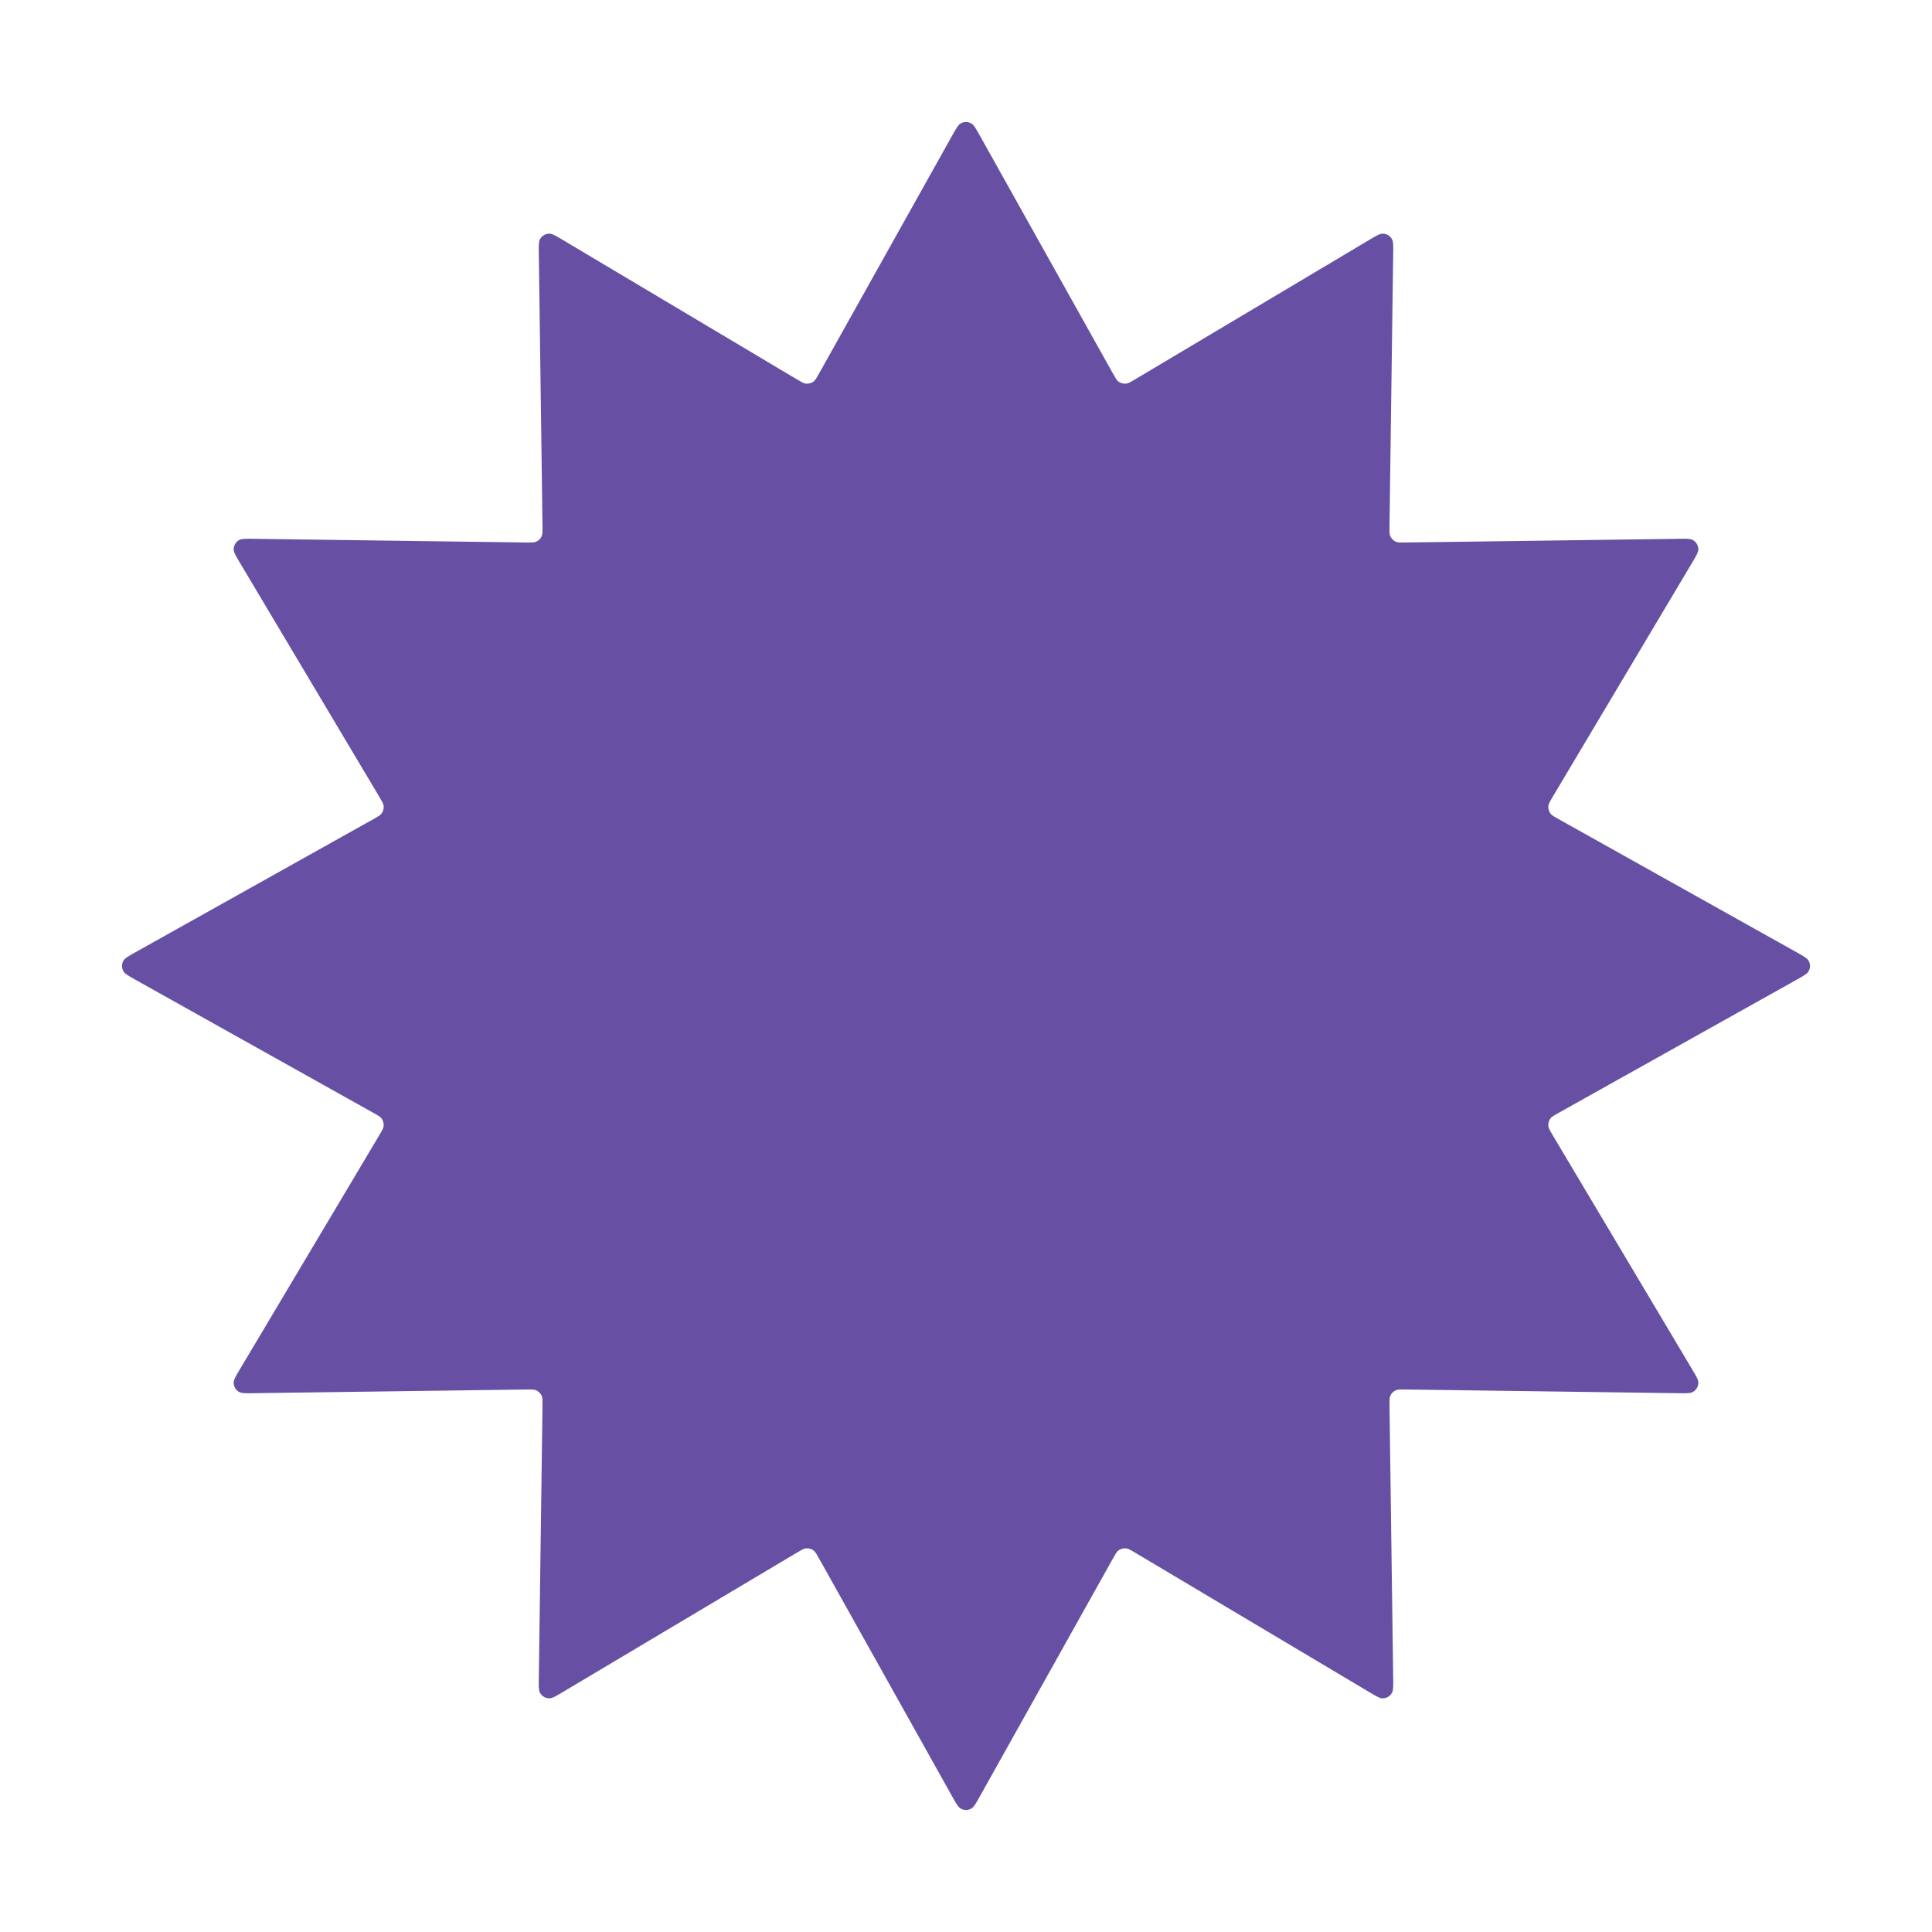
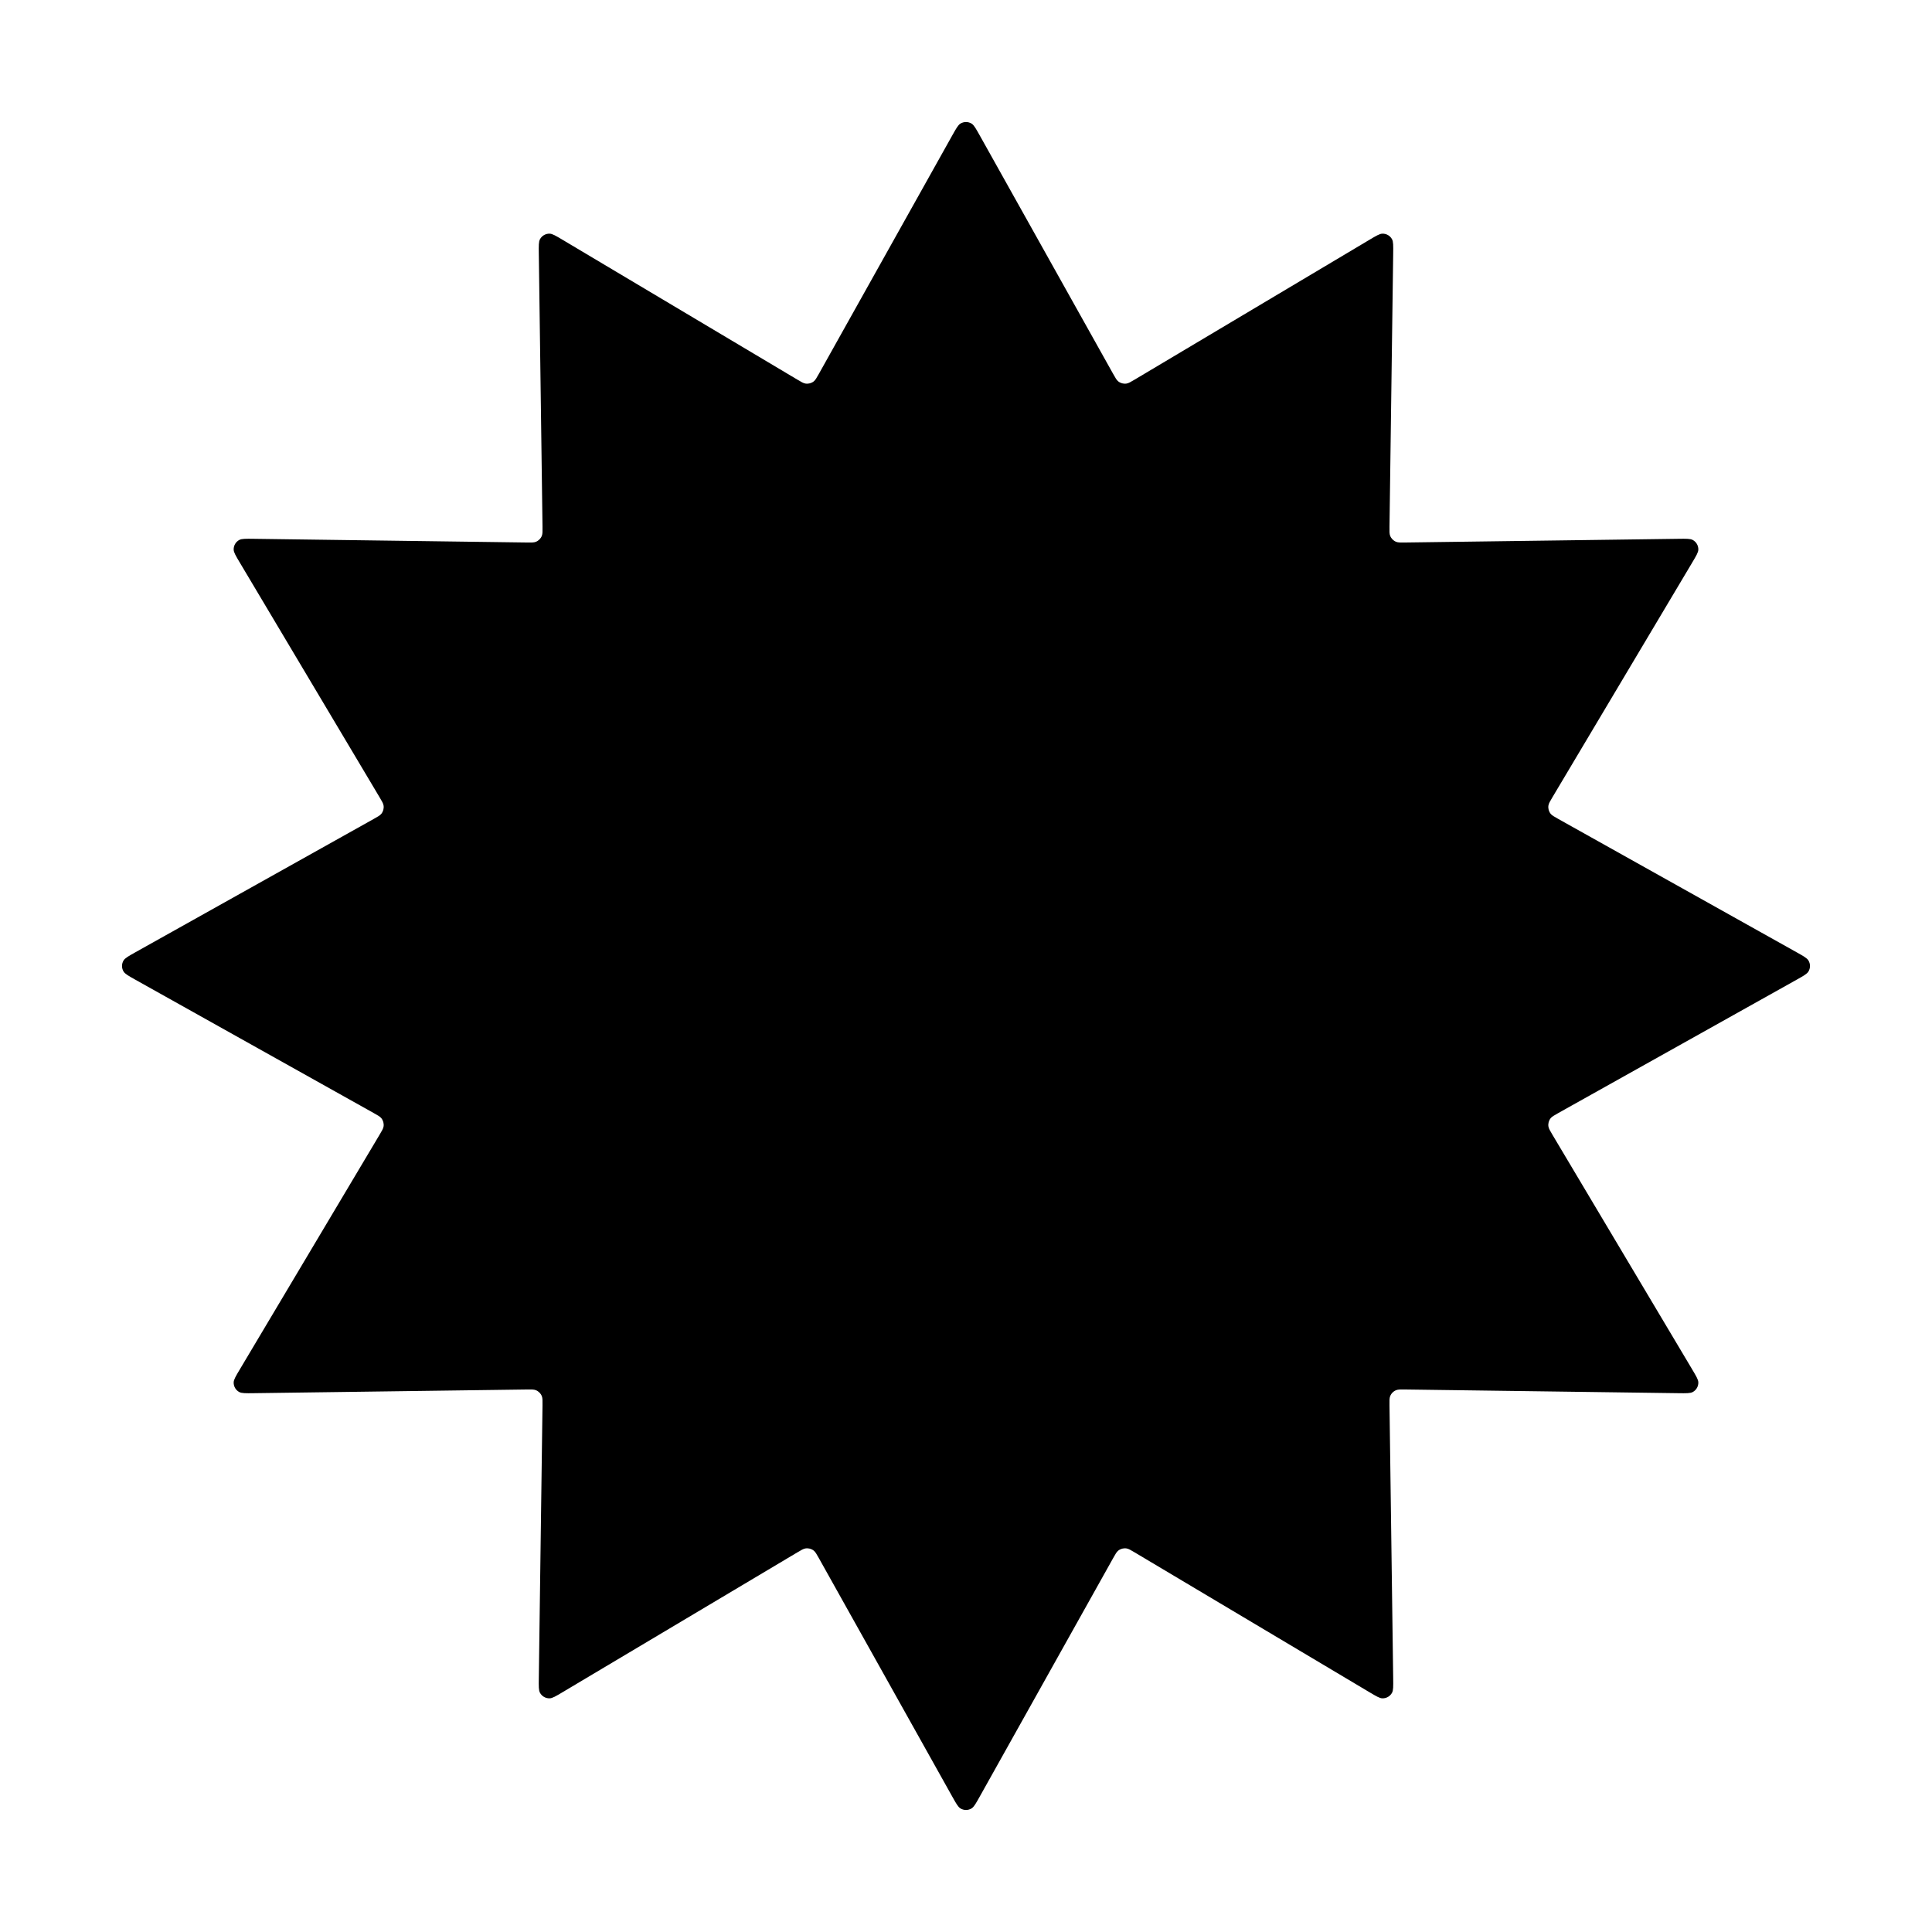
<svg xmlns="http://www.w3.org/2000/svg" width="380" height="380" viewBox="0 0 380 380" fill="none">
-   <path d="M187.293 26.642C188.056 25.279 188.437 24.597 188.902 24.311C189.575 23.896 190.425 23.896 191.098 24.311C191.563 24.597 191.944 25.279 192.707 26.642L218.917 73.493C219.386 74.331 219.62 74.75 219.937 75.005C220.396 75.374 220.989 75.533 221.571 75.442C221.973 75.38 222.386 75.135 223.211 74.643L269.335 47.174C270.677 46.375 271.348 45.975 271.893 45.96C272.684 45.938 273.42 46.362 273.796 47.058C274.055 47.538 274.045 48.319 274.023 49.881L273.296 103.56C273.283 104.52 273.277 105 273.424 105.38C273.637 105.929 274.071 106.363 274.62 106.576C275 106.723 275.48 106.717 276.44 106.704L330.119 105.977C331.681 105.955 332.462 105.945 332.942 106.204C333.638 106.58 334.062 107.316 334.04 108.107C334.025 108.652 333.625 109.323 332.826 110.665L305.357 156.789C304.865 157.614 304.62 158.027 304.557 158.429C304.467 159.011 304.626 159.604 304.995 160.063C305.25 160.38 305.669 160.614 306.508 161.083L353.358 187.293C354.722 188.056 355.403 188.437 355.689 188.902C356.104 189.575 356.104 190.425 355.689 191.098C355.403 191.563 354.722 191.944 353.358 192.707L306.508 218.917C305.669 219.386 305.25 219.62 304.995 219.937C304.626 220.396 304.467 220.989 304.557 221.571C304.62 221.973 304.865 222.386 305.357 223.211L332.826 269.335C333.625 270.677 334.025 271.348 334.04 271.893C334.062 272.684 333.638 273.42 332.942 273.796C332.462 274.055 331.681 274.045 330.119 274.023L276.44 273.296C275.48 273.283 275 273.277 274.62 273.424C274.071 273.637 273.637 274.071 273.424 274.62C273.277 275 273.283 275.48 273.296 276.44L274.023 330.119C274.045 331.681 274.055 332.462 273.796 332.942C273.42 333.638 272.684 334.062 271.893 334.04C271.348 334.025 270.677 333.625 269.335 332.826L223.211 305.357C222.386 304.865 221.973 304.62 221.571 304.557C220.989 304.467 220.396 304.626 219.937 304.995C219.62 305.25 219.386 305.669 218.917 306.508L192.707 353.358C191.944 354.722 191.563 355.403 191.098 355.689C190.425 356.104 189.575 356.104 188.902 355.689C188.437 355.403 188.056 354.722 187.293 353.358L161.083 306.508C160.614 305.669 160.38 305.25 160.063 304.995C159.604 304.626 159.011 304.467 158.429 304.557C158.027 304.62 157.614 304.865 156.789 305.357L110.665 332.826C109.323 333.625 108.652 334.025 108.107 334.04C107.316 334.062 106.58 333.638 106.204 332.942C105.945 332.462 105.955 331.681 105.977 330.119L106.704 276.44C106.717 275.48 106.723 275 106.576 274.62C106.363 274.071 105.929 273.637 105.38 273.424C105 273.277 104.52 273.283 103.56 273.296L49.881 274.023C48.319 274.045 47.538 274.055 47.058 273.796C46.362 273.42 45.938 272.684 45.96 271.893C45.975 271.348 46.375 270.677 47.174 269.335L74.643 223.211C75.135 222.386 75.38 221.973 75.442 221.571C75.533 220.989 75.374 220.396 75.005 219.937C74.75 219.62 74.331 219.386 73.493 218.917L26.642 192.707C25.279 191.944 24.597 191.563 24.311 191.098C23.896 190.425 23.896 189.575 24.311 188.902C24.597 188.437 25.279 188.056 26.642 187.293L73.493 161.083C74.331 160.614 74.75 160.38 75.005 160.063C75.374 159.604 75.533 159.011 75.442 158.429C75.38 158.027 75.135 157.614 74.643 156.789L47.174 110.665C46.375 109.323 45.975 108.652 45.96 108.107C45.938 107.316 46.362 106.58 47.058 106.204C47.538 105.945 48.319 105.955 49.881 105.977L103.56 106.704C104.52 106.717 105 106.723 105.38 106.576C105.929 106.363 106.363 105.929 106.576 105.38C106.723 105 106.717 104.52 106.704 103.56L105.977 49.881C105.955 48.319 105.945 47.538 106.204 47.058C106.58 46.362 107.316 45.938 108.107 45.96C108.652 45.975 109.323 46.375 110.665 47.174L156.789 74.643C157.614 75.135 158.027 75.38 158.429 75.442C159.011 75.533 159.604 75.374 160.063 75.005C160.38 74.75 160.614 74.331 161.083 73.493L187.293 26.642Z" fill="#6750A4" />
+   <path d="M187.293 26.642C188.056 25.279 188.437 24.597 188.902 24.311C189.575 23.896 190.425 23.896 191.098 24.311C191.563 24.597 191.944 25.279 192.707 26.642L218.917 73.493C219.386 74.331 219.62 74.75 219.937 75.005C220.396 75.374 220.989 75.533 221.571 75.442C221.973 75.38 222.386 75.135 223.211 74.643L269.335 47.174C270.677 46.375 271.348 45.975 271.893 45.96C272.684 45.938 273.42 46.362 273.796 47.058C274.055 47.538 274.045 48.319 274.023 49.881L273.296 103.56C273.283 104.52 273.277 105 273.424 105.38C273.637 105.929 274.071 106.363 274.62 106.576C275 106.723 275.48 106.717 276.44 106.704L330.119 105.977C331.681 105.955 332.462 105.945 332.942 106.204C333.638 106.58 334.062 107.316 334.04 108.107C334.025 108.652 333.625 109.323 332.826 110.665L305.357 156.789C304.865 157.614 304.62 158.027 304.557 158.429C304.467 159.011 304.626 159.604 304.995 160.063C305.25 160.38 305.669 160.614 306.508 161.083L353.358 187.293C354.722 188.056 355.403 188.437 355.689 188.902C356.104 189.575 356.104 190.425 355.689 191.098C355.403 191.563 354.722 191.944 353.358 192.707L306.508 218.917C305.669 219.386 305.25 219.62 304.995 219.937C304.626 220.396 304.467 220.989 304.557 221.571C304.62 221.973 304.865 222.386 305.357 223.211L332.826 269.335C333.625 270.677 334.025 271.348 334.04 271.893C334.062 272.684 333.638 273.42 332.942 273.796C332.462 274.055 331.681 274.045 330.119 274.023L276.44 273.296C275.48 273.283 275 273.277 274.62 273.424C274.071 273.637 273.637 274.071 273.424 274.62C273.277 275 273.283 275.48 273.296 276.44L274.023 330.119C274.045 331.681 274.055 332.462 273.796 332.942C273.42 333.638 272.684 334.062 271.893 334.04C271.348 334.025 270.677 333.625 269.335 332.826L223.211 305.357C222.386 304.865 221.973 304.62 221.571 304.557C220.989 304.467 220.396 304.626 219.937 304.995C219.62 305.25 219.386 305.669 218.917 306.508L192.707 353.358C191.944 354.722 191.563 355.403 191.098 355.689C190.425 356.104 189.575 356.104 188.902 355.689C188.437 355.403 188.056 354.722 187.293 353.358L161.083 306.508C160.614 305.669 160.38 305.25 160.063 304.995C159.604 304.626 159.011 304.467 158.429 304.557C158.027 304.62 157.614 304.865 156.789 305.357L110.665 332.826C109.323 333.625 108.652 334.025 108.107 334.04C107.316 334.062 106.58 333.638 106.204 332.942C105.945 332.462 105.955 331.681 105.977 330.119L106.704 276.44C106.717 275.48 106.723 275 106.576 274.62C106.363 274.071 105.929 273.637 105.38 273.424C105 273.277 104.52 273.283 103.56 273.296L49.881 274.023C48.319 274.045 47.538 274.055 47.058 273.796C46.362 273.42 45.938 272.684 45.96 271.893C45.975 271.348 46.375 270.677 47.174 269.335L74.643 223.211C75.135 222.386 75.38 221.973 75.442 221.571C75.533 220.989 75.374 220.396 75.005 219.937C74.75 219.62 74.331 219.386 73.493 218.917L26.642 192.707C25.279 191.944 24.597 191.563 24.311 191.098C23.896 190.425 23.896 189.575 24.311 188.902C24.597 188.437 25.279 188.056 26.642 187.293L73.493 161.083C74.331 160.614 74.75 160.38 75.005 160.063C75.374 159.604 75.533 159.011 75.442 158.429C75.38 158.027 75.135 157.614 74.643 156.789L47.174 110.665C46.375 109.323 45.975 108.652 45.96 108.107C45.938 107.316 46.362 106.58 47.058 106.204C47.538 105.945 48.319 105.955 49.881 105.977L103.56 106.704C104.52 106.717 105 106.723 105.38 106.576C105.929 106.363 106.363 105.929 106.576 105.38C106.723 105 106.717 104.52 106.704 103.56L105.977 49.881C105.955 48.319 105.945 47.538 106.204 47.058C106.58 46.362 107.316 45.938 108.107 45.96C108.652 45.975 109.323 46.375 110.665 47.174L156.789 74.643C157.614 75.135 158.027 75.38 158.429 75.442C159.011 75.533 159.604 75.374 160.063 75.005C160.38 74.75 160.614 74.331 161.083 73.493L187.293 26.642Z" fill="currentColor" />
</svg>
